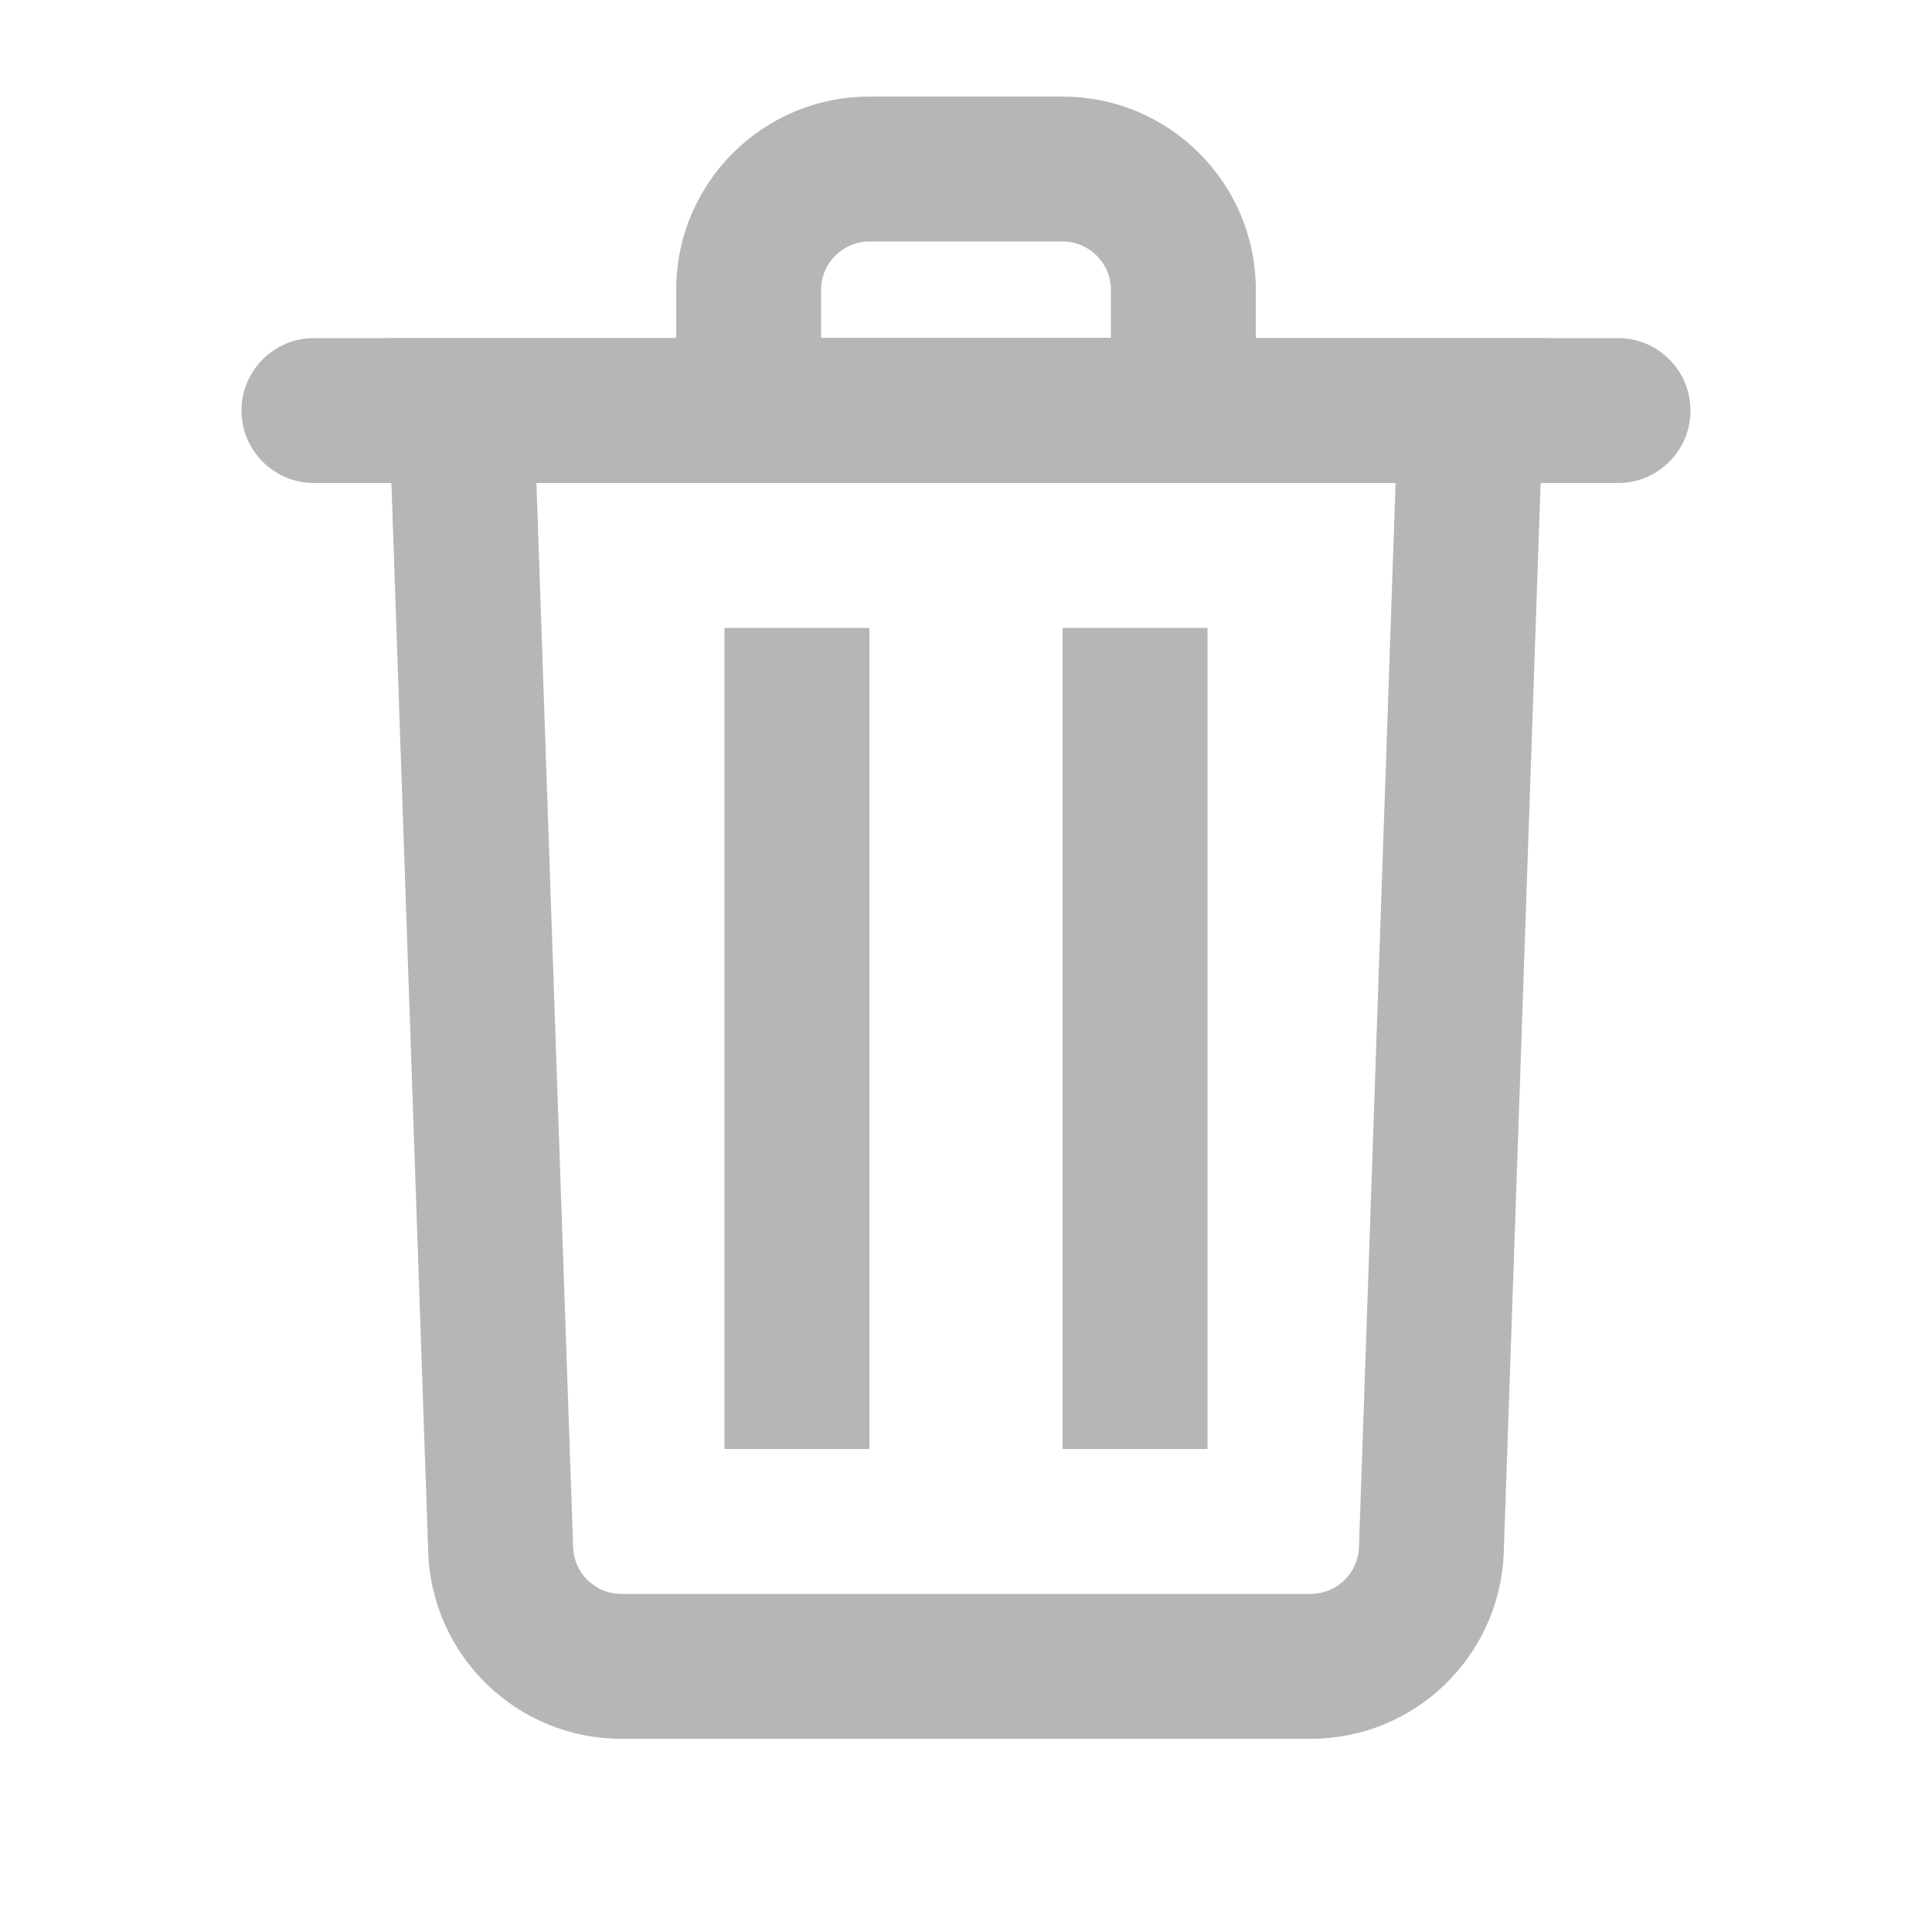
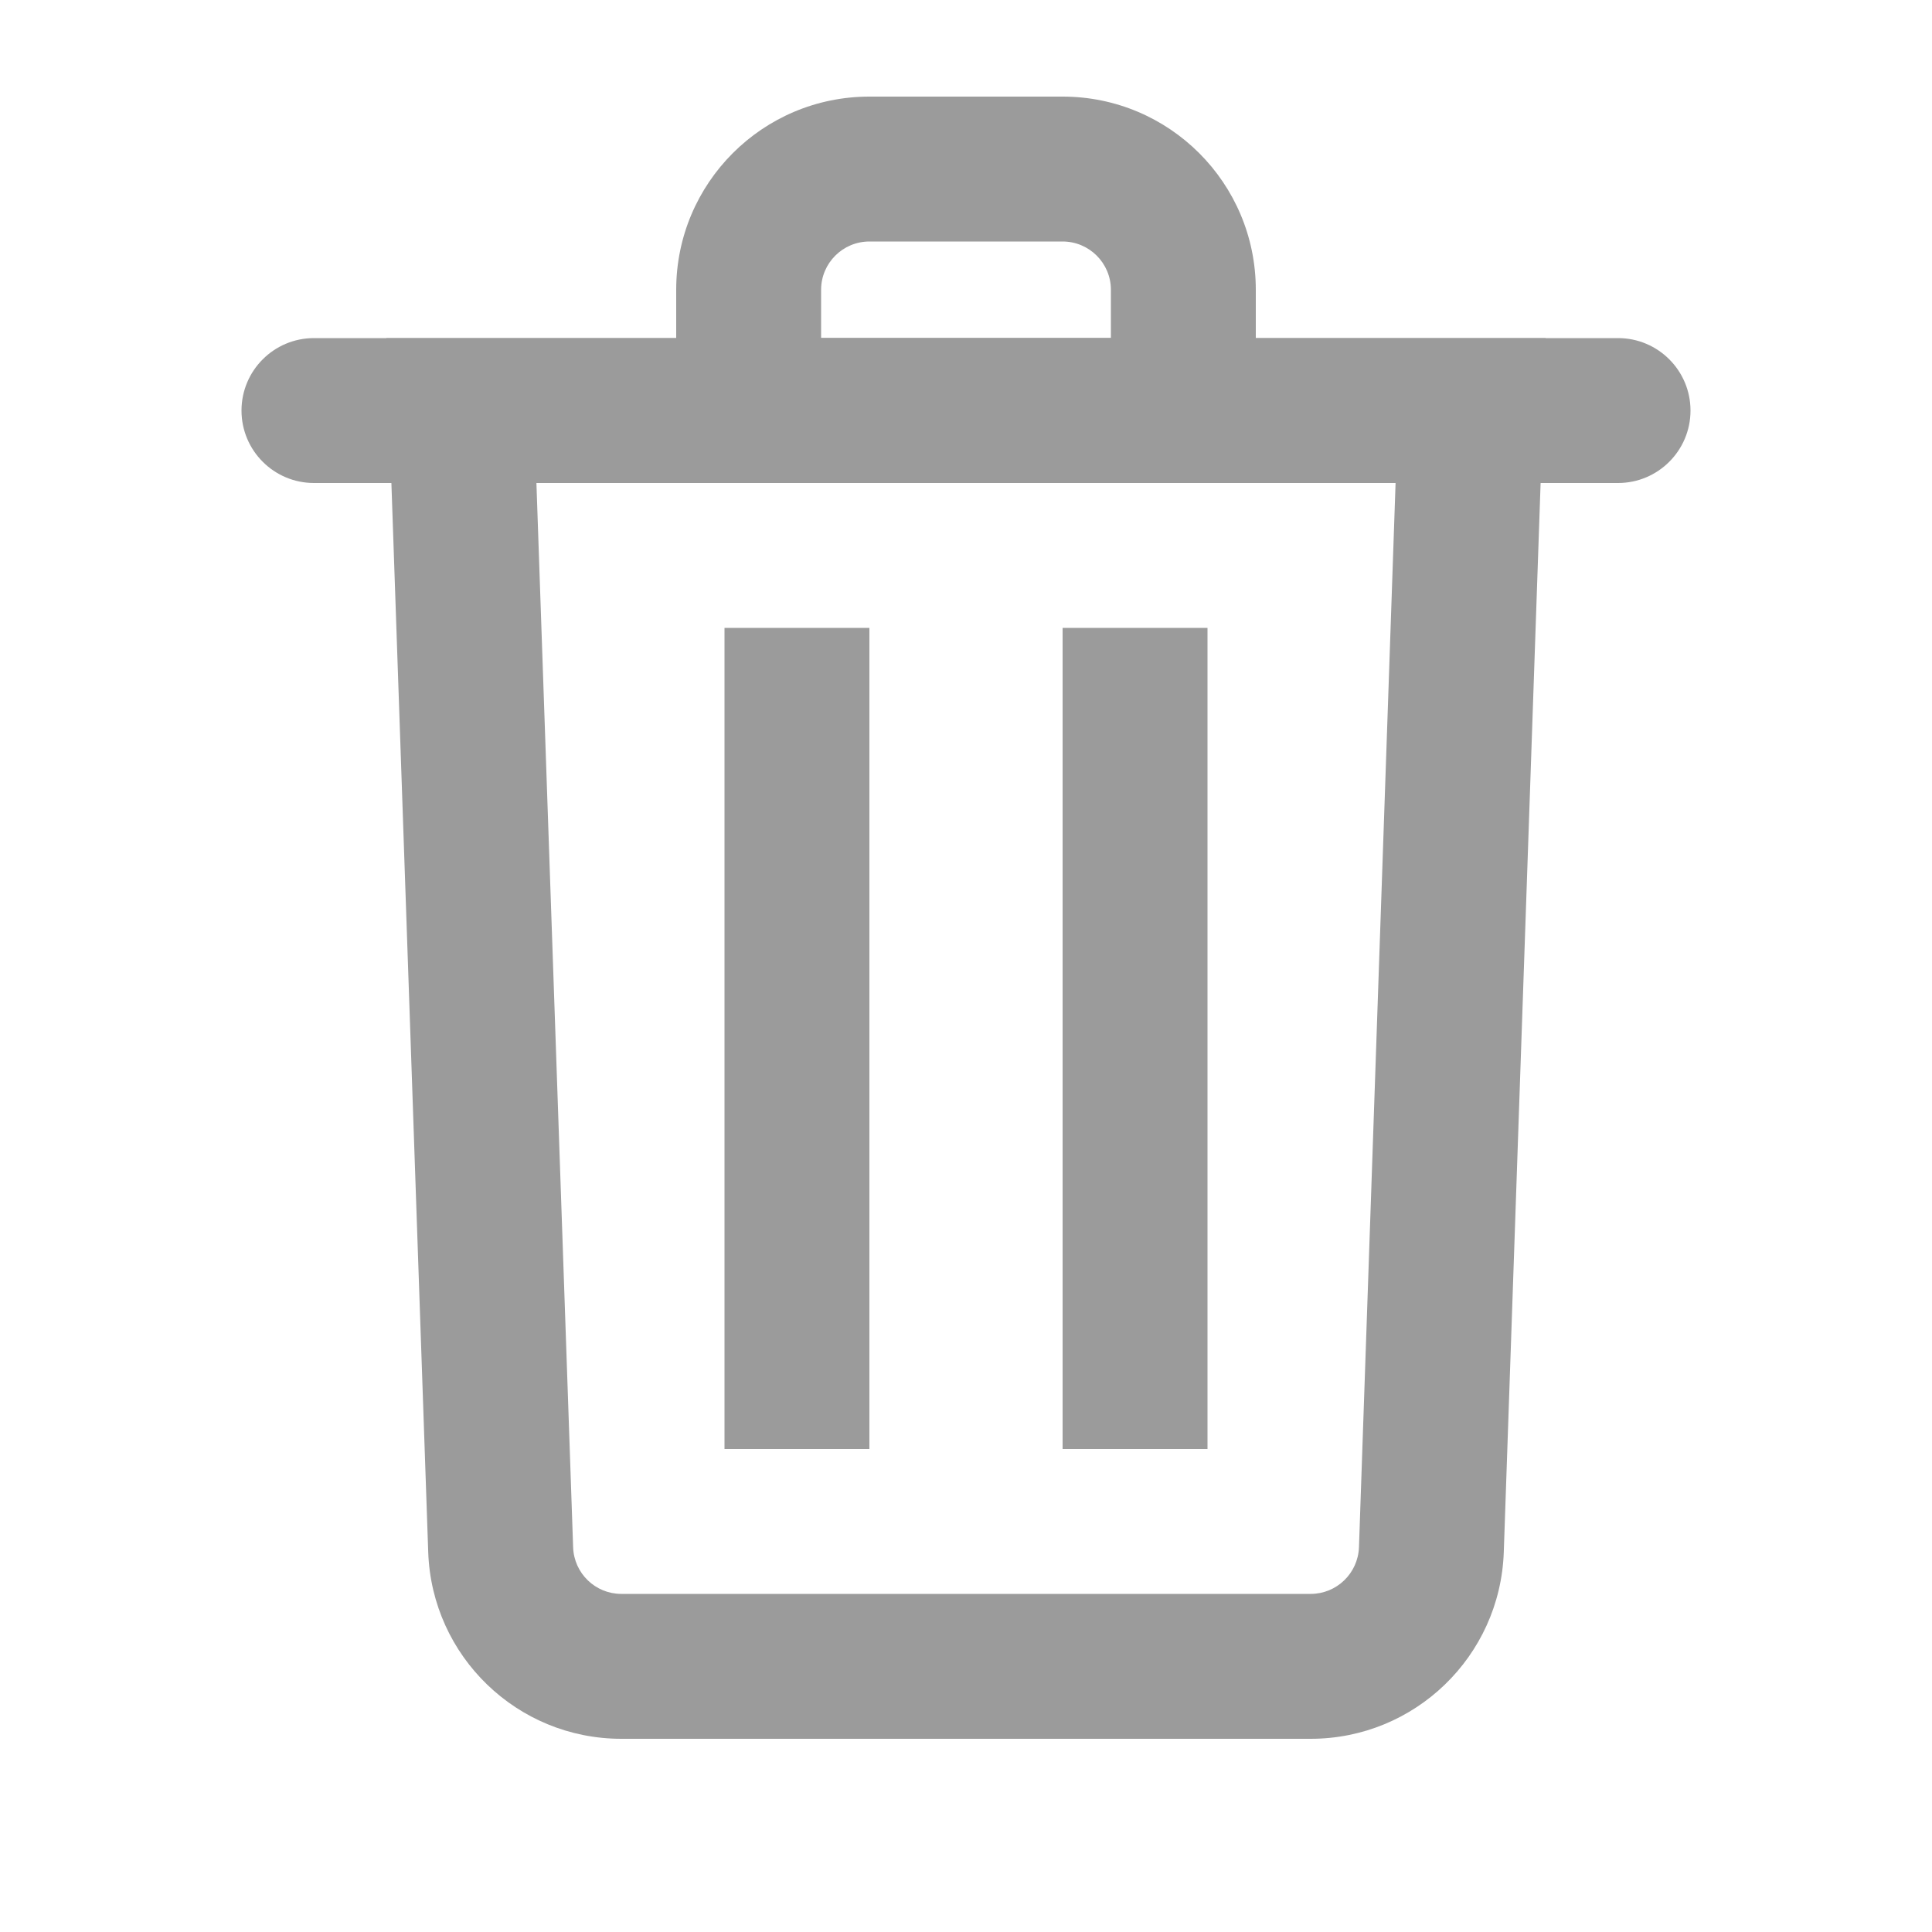
<svg xmlns="http://www.w3.org/2000/svg" width="20" height="20" viewBox="0 0 20 20" fill="none">
-   <path fill-rule="evenodd" clip-rule="evenodd" d="M4 3.5L4.433 16.069C4.471 17.146 5.354 18 6.432 18H13.568C14.646 18 15.529 17.146 15.567 16.069L16 3.5H4ZM5.553 5L5.933 16.017C5.942 16.287 6.163 16.5 6.432 16.5H13.568C13.837 16.5 14.058 16.287 14.068 16.017L14.447 5H5.553Z" fill="#b6b6b6" />
-   <path fill-rule="evenodd" clip-rule="evenodd" d="M11 2.5H9C8.724 2.5 8.5 2.724 8.5 3V3.5H11.5V3C11.5 2.724 11.276 2.5 11 2.5ZM9 1C7.895 1 7 1.895 7 3V5H13V3C13 1.895 12.105 1 11 1H9Z" fill="#b6b6b6" />
-   <path d="M2.5 4.25C2.5 3.836 2.836 3.5 3.25 3.5H16.75C17.164 3.5 17.5 3.836 17.5 4.25C17.5 4.664 17.164 5 16.75 5H3.25C2.836 5 2.5 4.664 2.5 4.25Z" fill="#b6b6b6" />
-   <path d="M7.5 6.5H9V15H7.5V6.5Z" fill="#b6b6b6" />
-   <path d="M11 6.5H12.5V15H11V6.5Z" fill="#b6b6b6" />
+   <path fill-rule="evenodd" clip-rule="evenodd" d="M4 3.5L4.433 16.069C4.471 17.146 5.354 18 6.432 18H13.568C14.646 18 15.529 17.146 15.567 16.069L16 3.5H4ZM5.553 5L5.933 16.017C5.942 16.287 6.163 16.5 6.432 16.5H13.568C13.837 16.5 14.058 16.287 14.068 16.017L14.447 5H5.553Z" fill="#9B9B9B" />
+   <path fill-rule="evenodd" clip-rule="evenodd" d="M11 2.5H9C8.724 2.5 8.5 2.724 8.5 3V3.5H11.5V3C11.5 2.724 11.276 2.5 11 2.5ZM9 1C7.895 1 7 1.895 7 3V5H13V3C13 1.895 12.105 1 11 1H9Z" fill="#9B9B9B" />
+   <path d="M2.5 4.25C2.5 3.836 2.836 3.5 3.25 3.5H16.75C17.164 3.5 17.5 3.836 17.5 4.25C17.5 4.664 17.164 5 16.75 5H3.25C2.836 5 2.5 4.664 2.5 4.25Z" fill="#9B9B9B" />
+   <path d="M7.5 6.5H9V15H7.5V6.5Z" fill="#9B9B9B" />
+   <path d="M11 6.5H12.5V15H11V6.5Z" fill="#9B9B9B" />
</svg>
